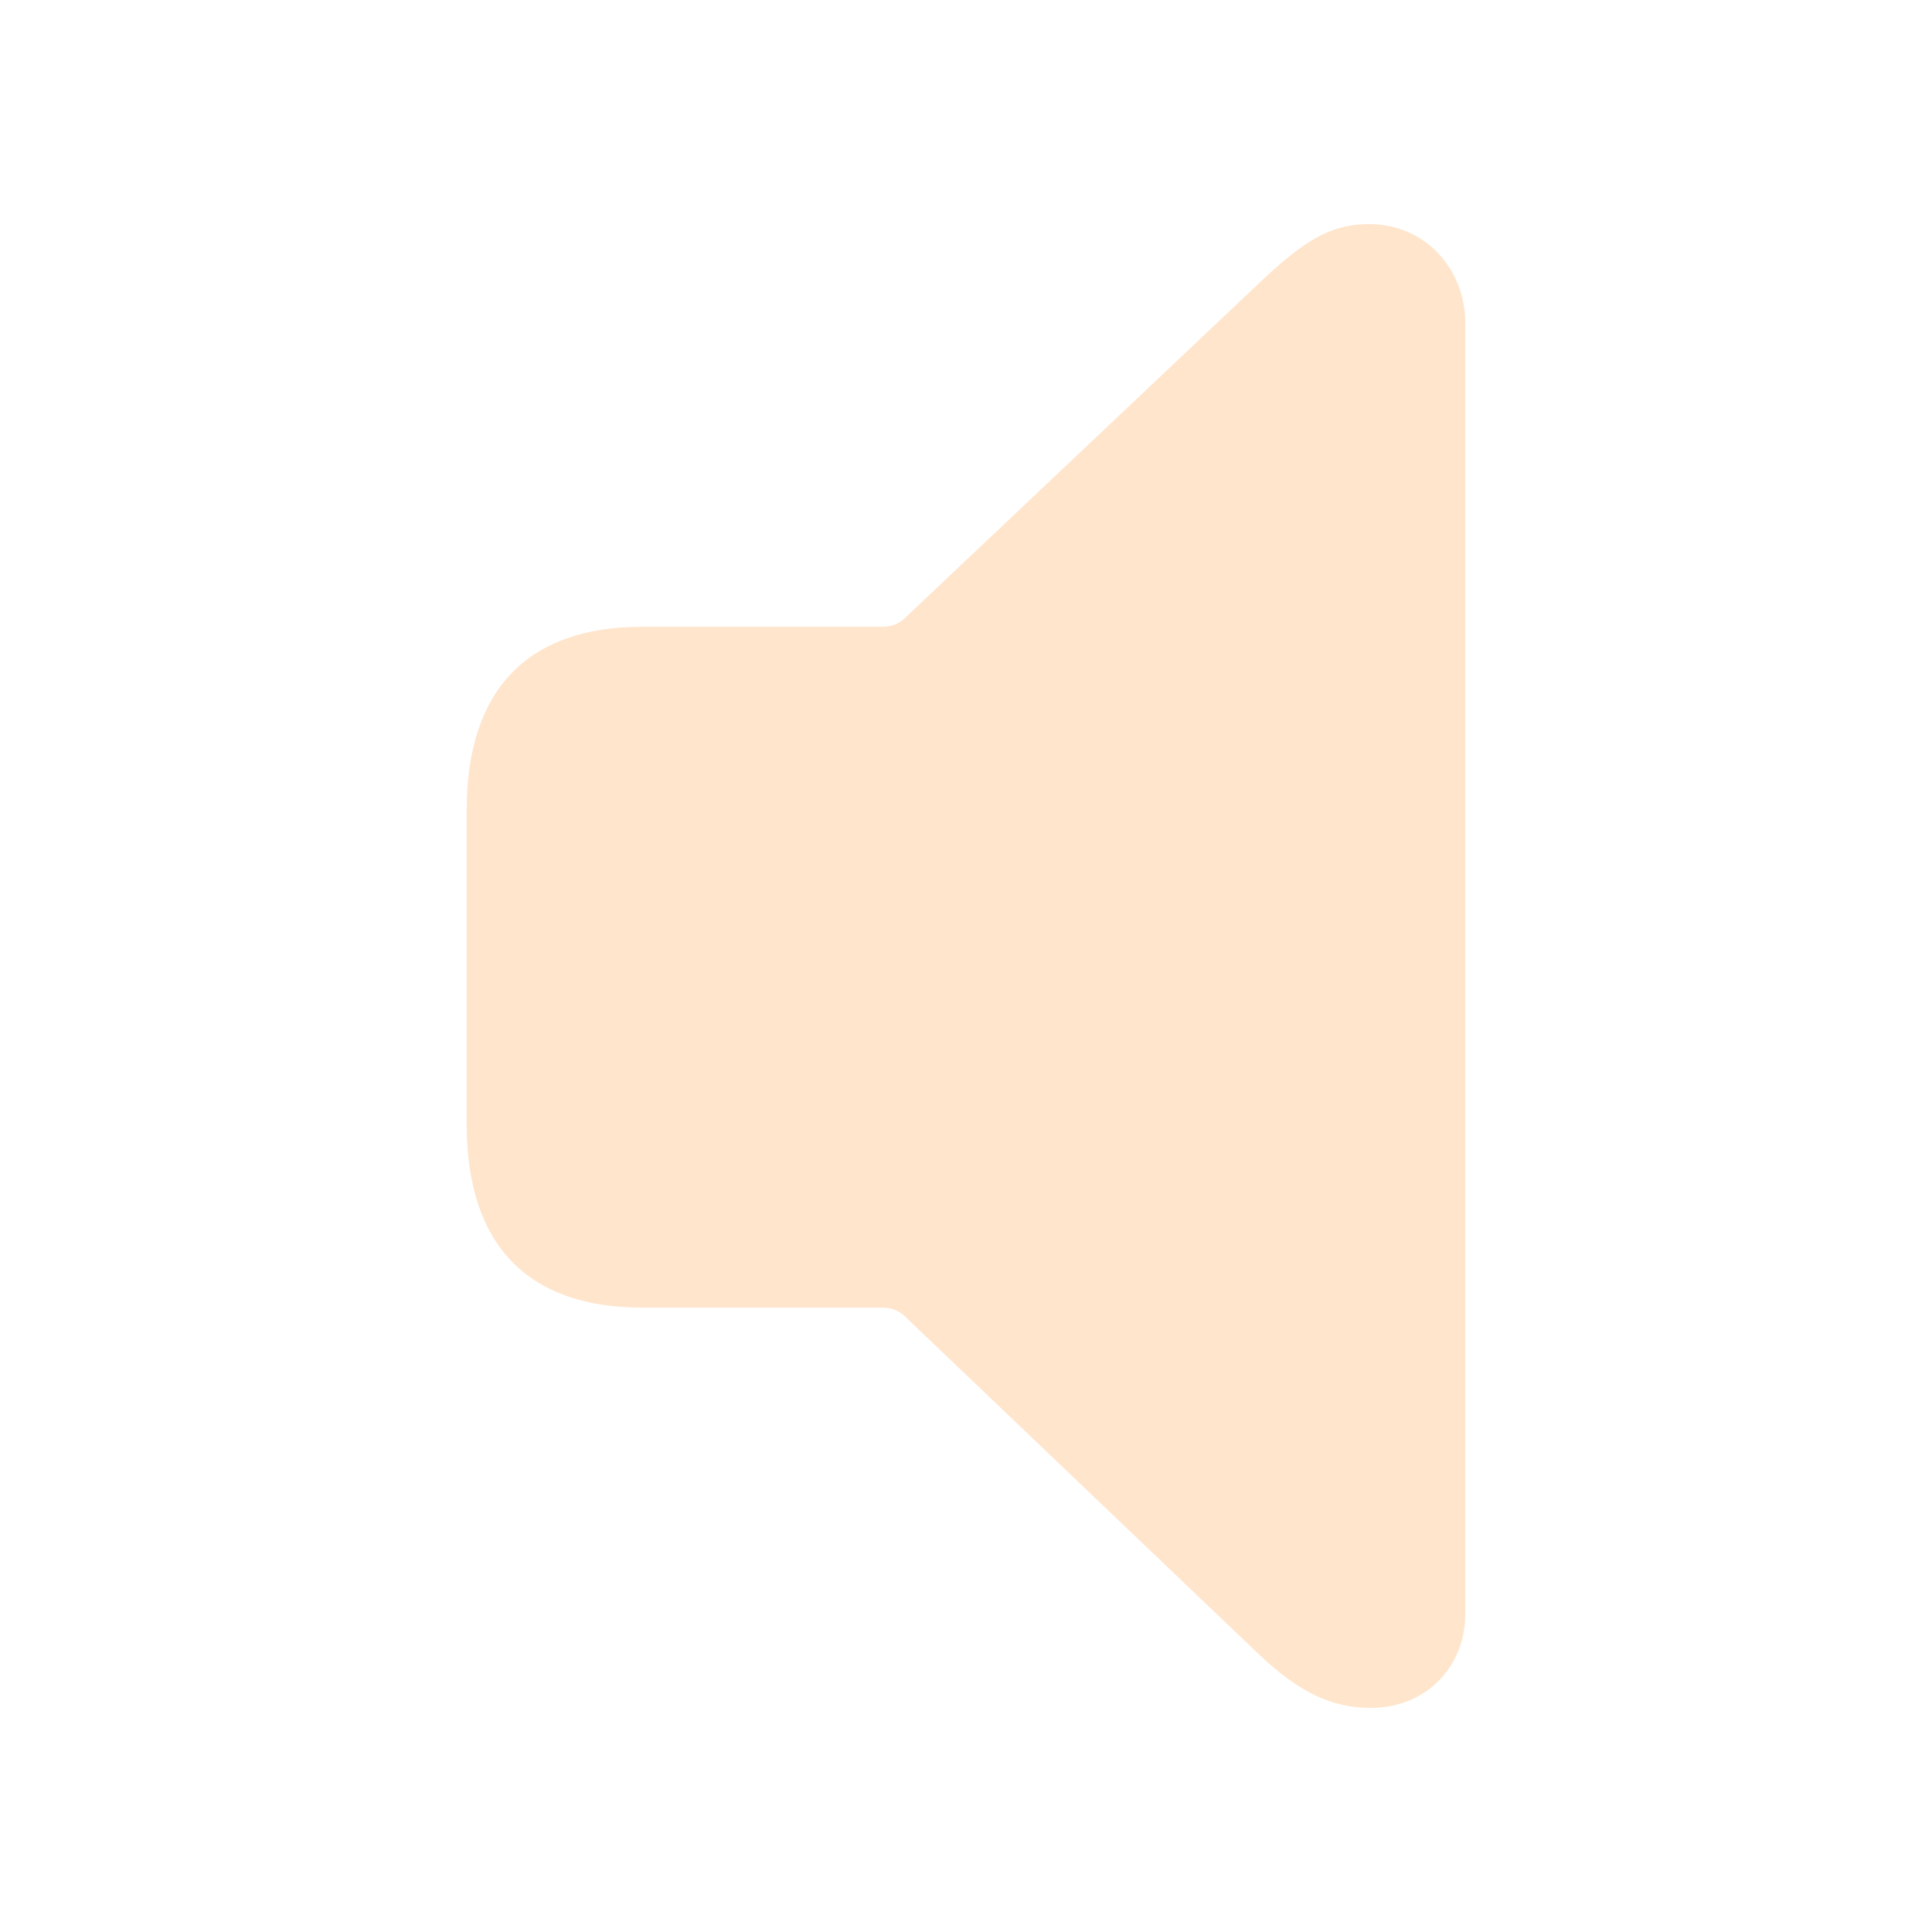
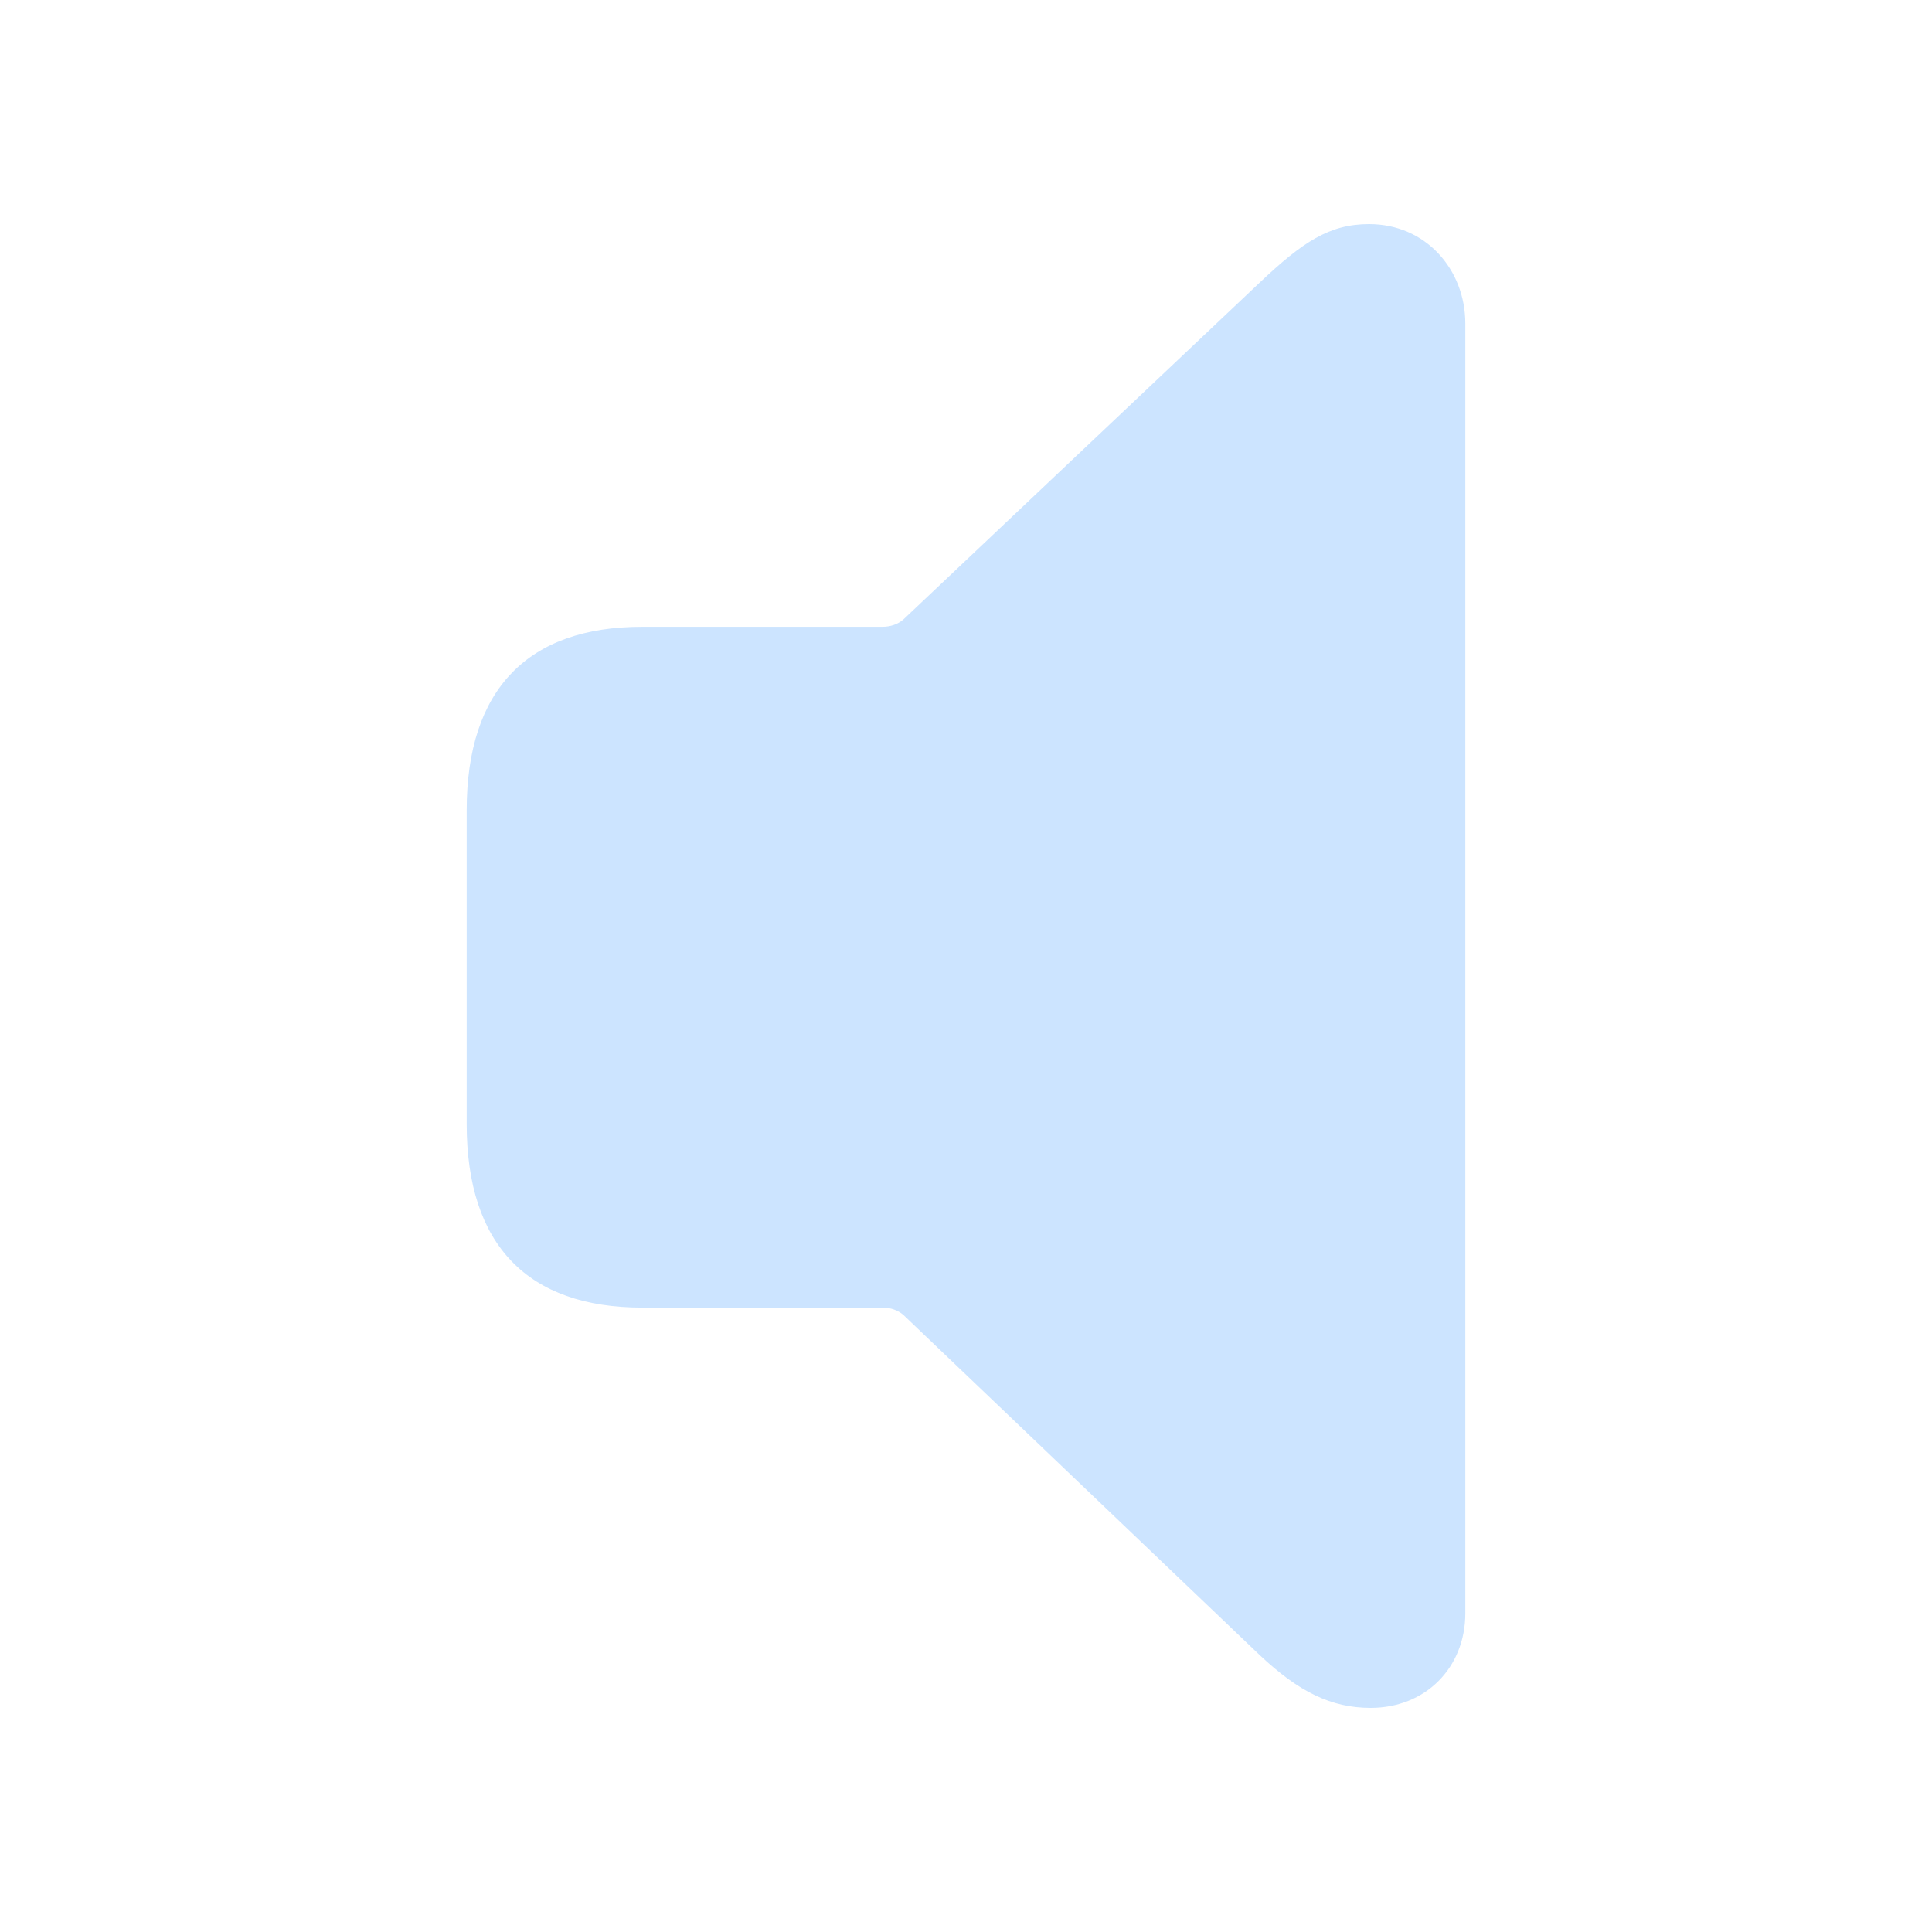
- <svg fill="#FFE5CC" width="120px" height="120px" viewBox="0 0 56 56">
+ <svg fill="#CCE4FF" width="120px" height="120px" viewBox="0 0 56 56">
  <path d="M 39.73 49.504 C 41.324 49.504 42.473 48.332 42.473 46.762 L 42.473 9.379 C 42.473 7.809 41.324 6.496 39.684 6.496 C 38.535 6.496 37.762 7.012 36.52 8.184 L 26.184 17.957 C 26.02 18.098 25.809 18.168 25.574 18.168 L 18.613 18.168 C 15.309 18.168 13.527 19.973 13.527 23.488 L 13.527 32.582 C 13.527 36.098 15.309 37.902 18.613 37.902 L 25.574 37.902 C 25.809 37.902 26.02 37.973 26.184 38.113 L 36.52 47.98 C 37.645 49.035 38.582 49.504 39.73 49.504 Z" />
</svg>
